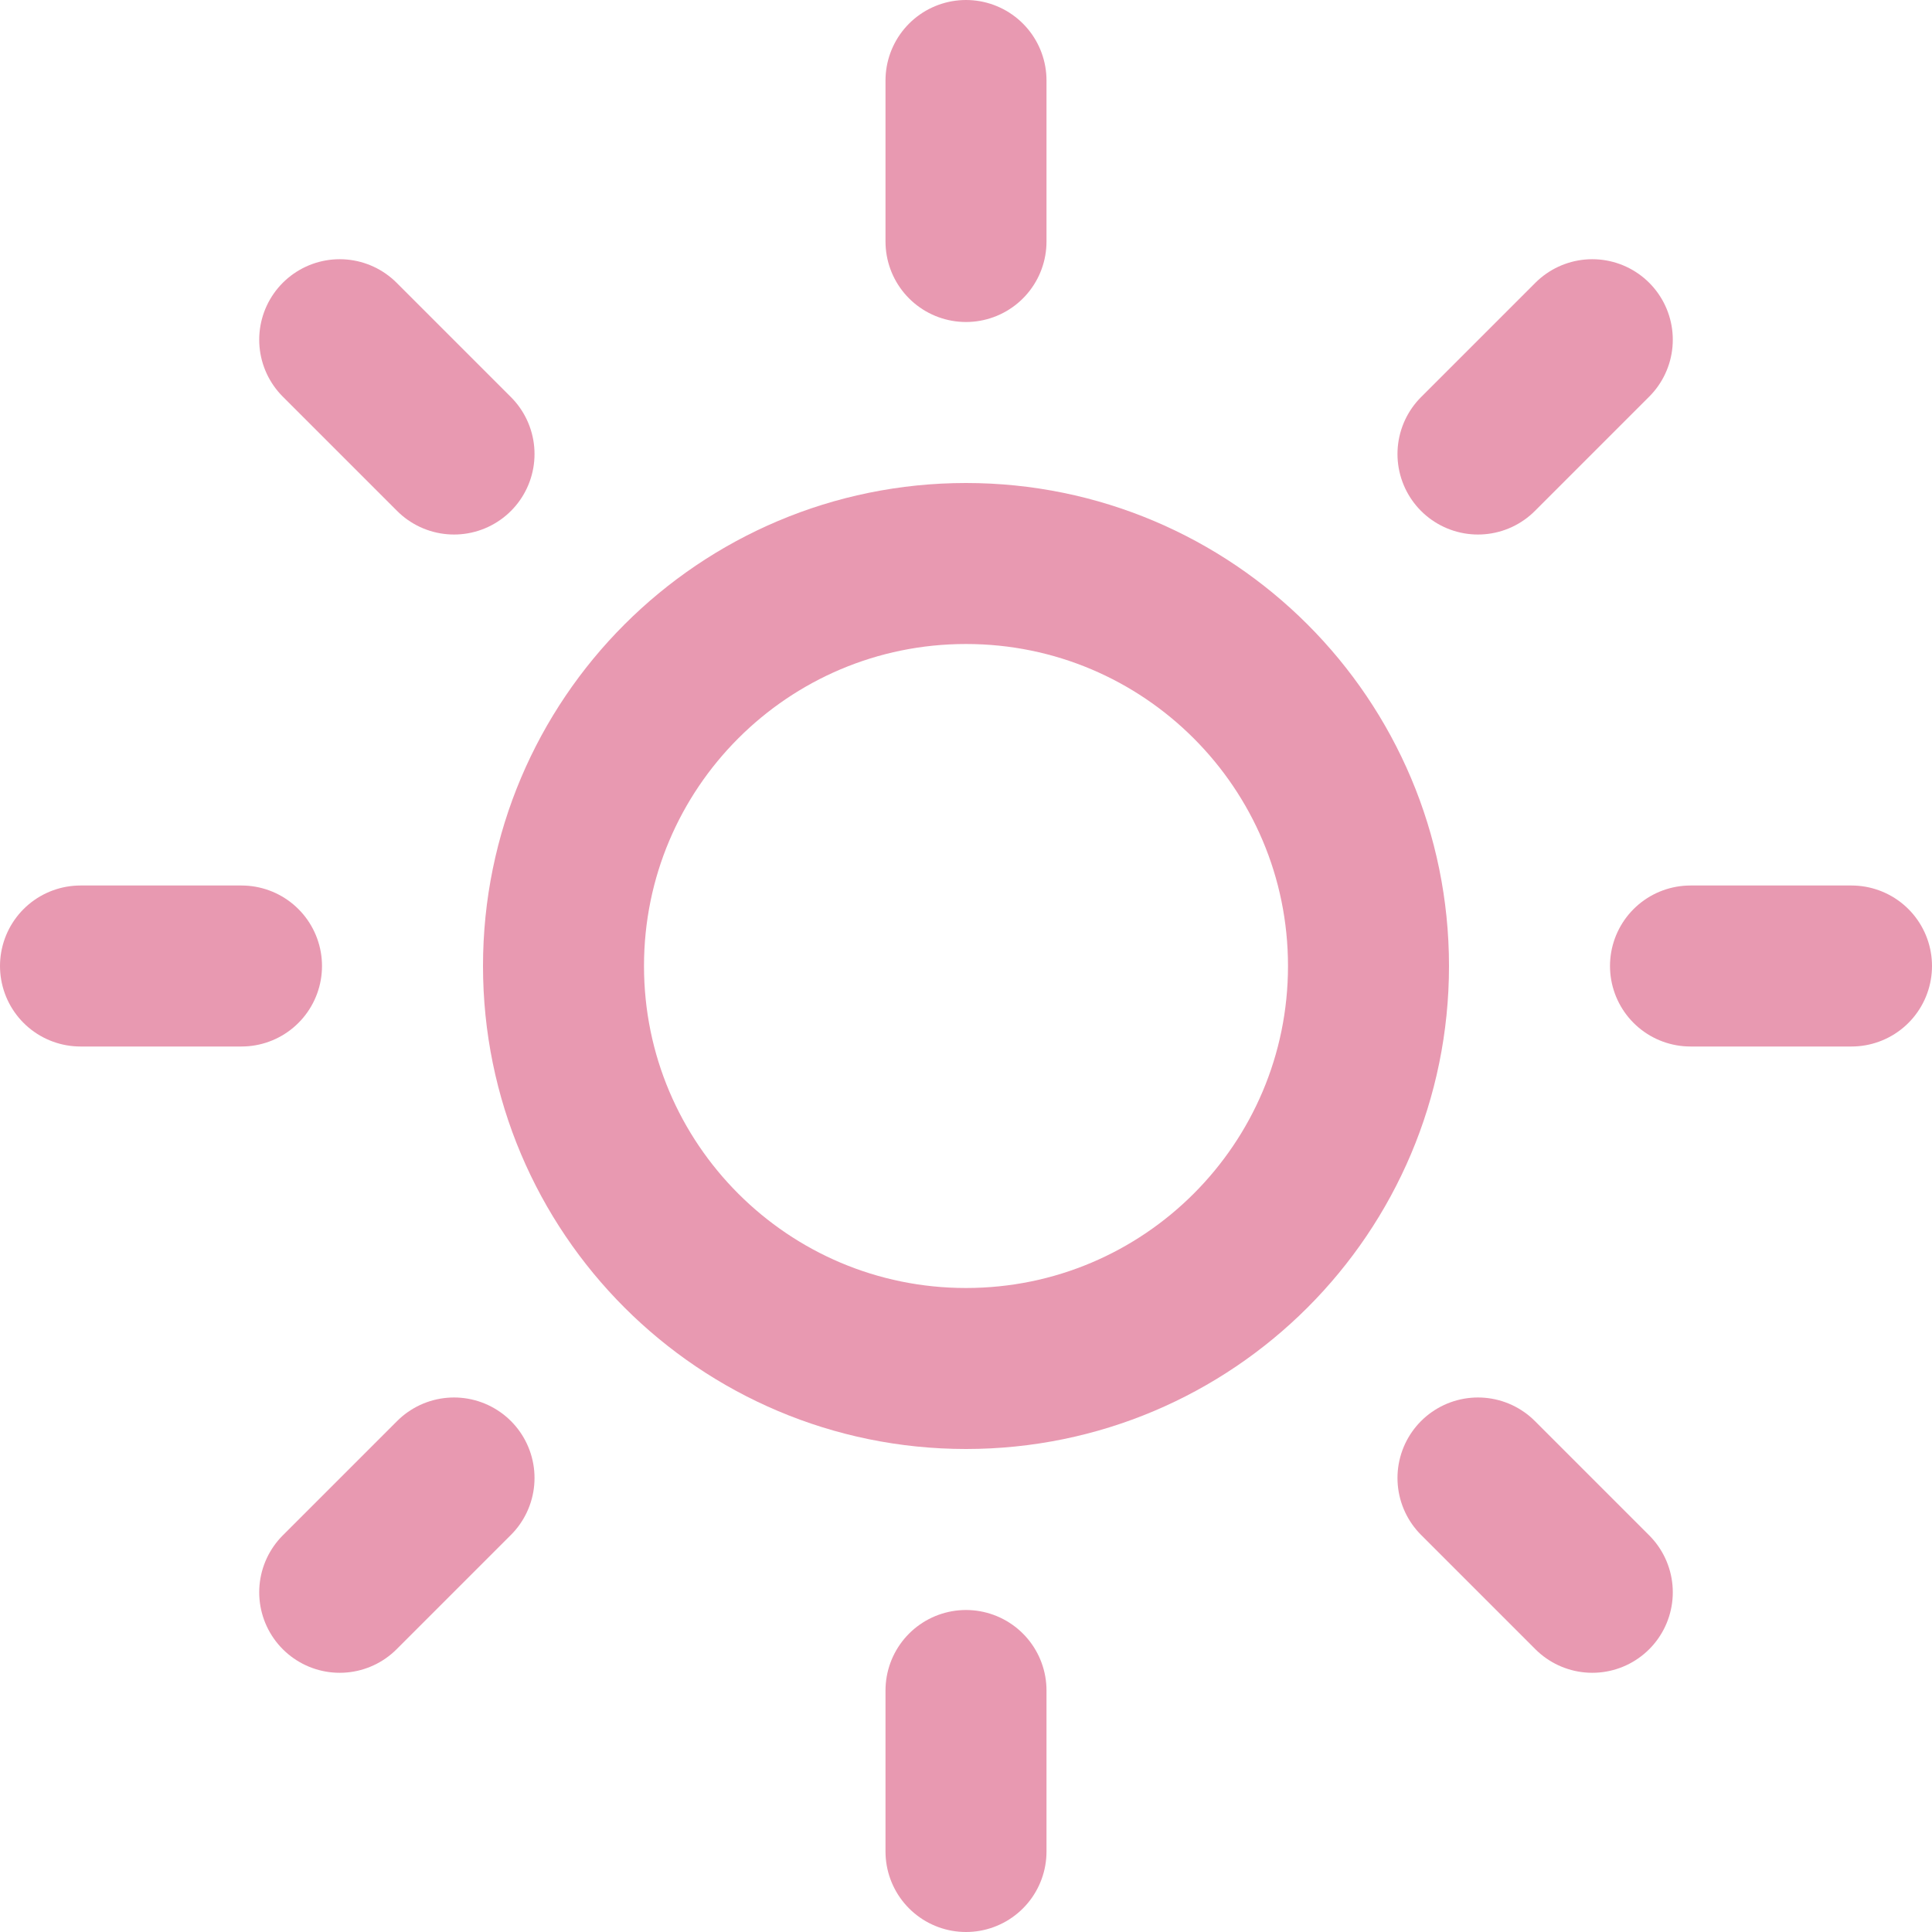
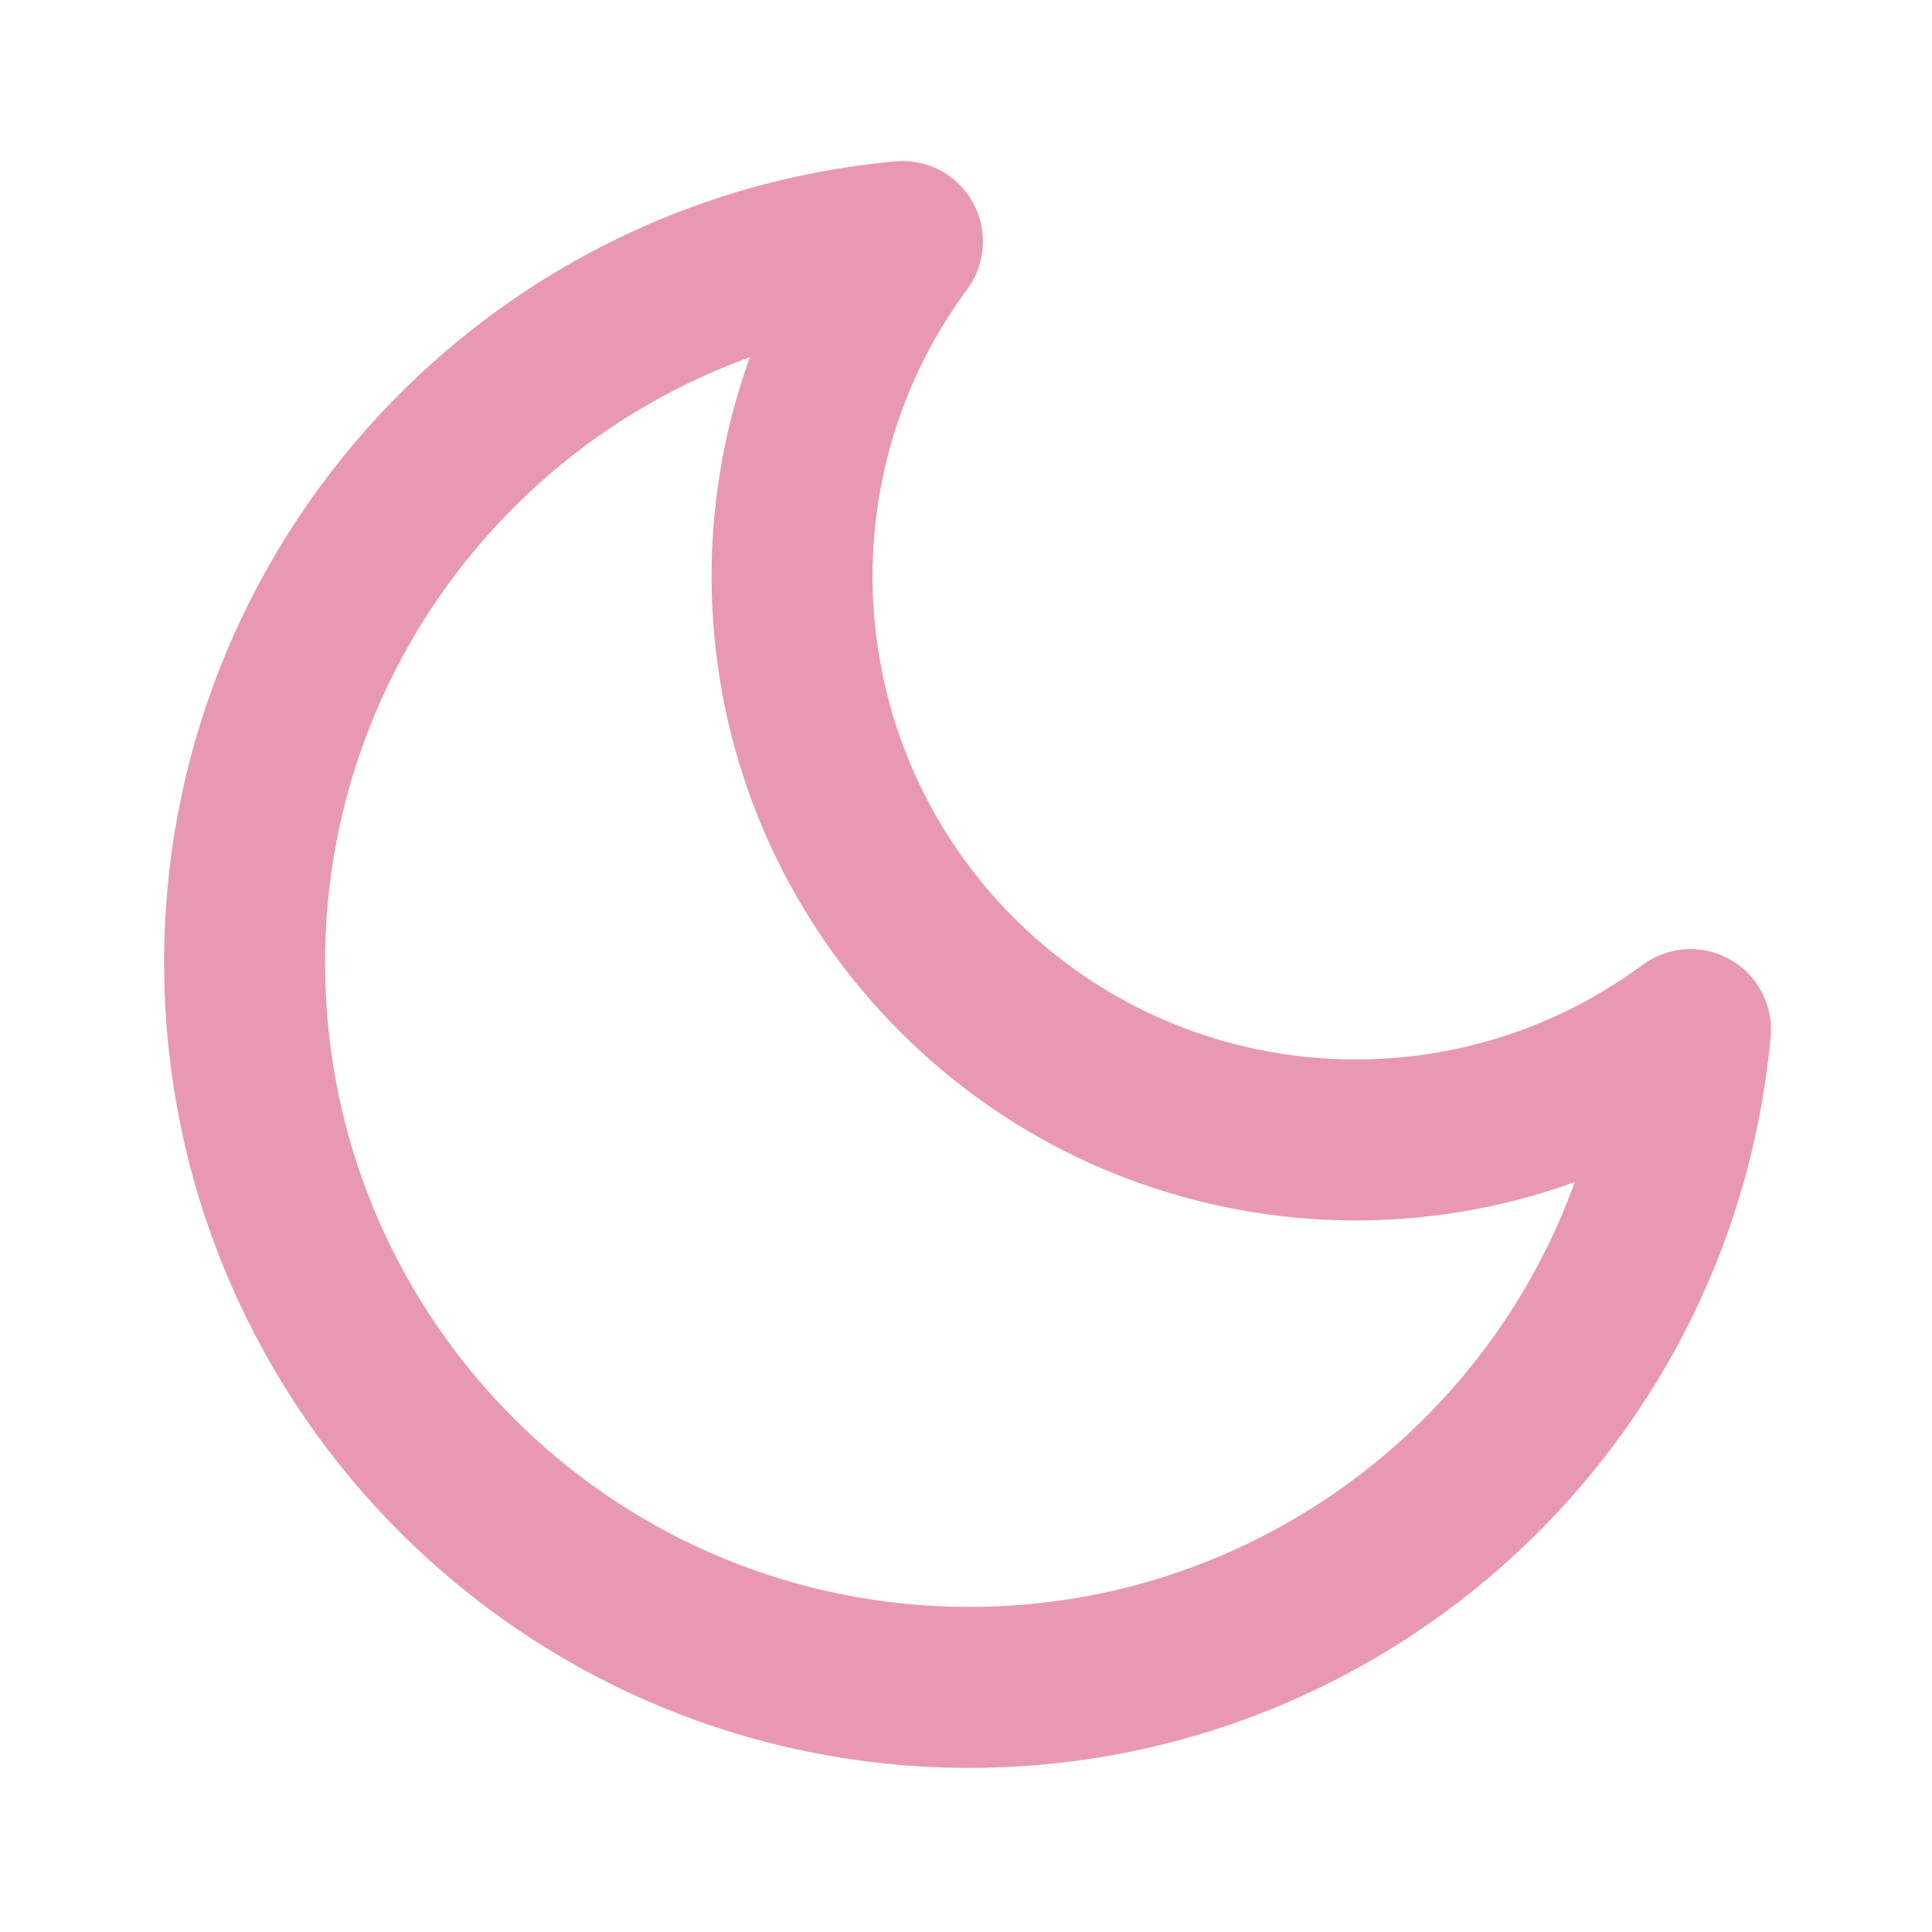
<svg xmlns="http://www.w3.org/2000/svg" width="24" height="24" viewBox="0 0 24 24" fill="none" stroke="#e899b1" stroke-width="2" stroke-linecap="round" stroke-linejoin="round">
-   <circle cx="12" cy="12" r="5" />
-   <line x1="12" y1="1" x2="12" y2="3" />
-   <line x1="12" y1="21" x2="12" y2="23" />
-   <line x1="4.22" y1="4.22" x2="5.64" y2="5.64" />
-   <line x1="18.36" y1="18.36" x2="19.78" y2="19.78" />
-   <line x1="1" y1="12" x2="3" y2="12" />
-   <line x1="21" y1="12" x2="23" y2="12" />
-   <line x1="4.22" y1="19.78" x2="5.64" y2="18.36" />
-   <line x1="18.36" y1="5.64" x2="19.78" y2="4.22" />
+   <path d="M21 12.79A9 9 0 1 1 11.21 3 7 7 0 0 0 21 12.79z" />
</svg>
